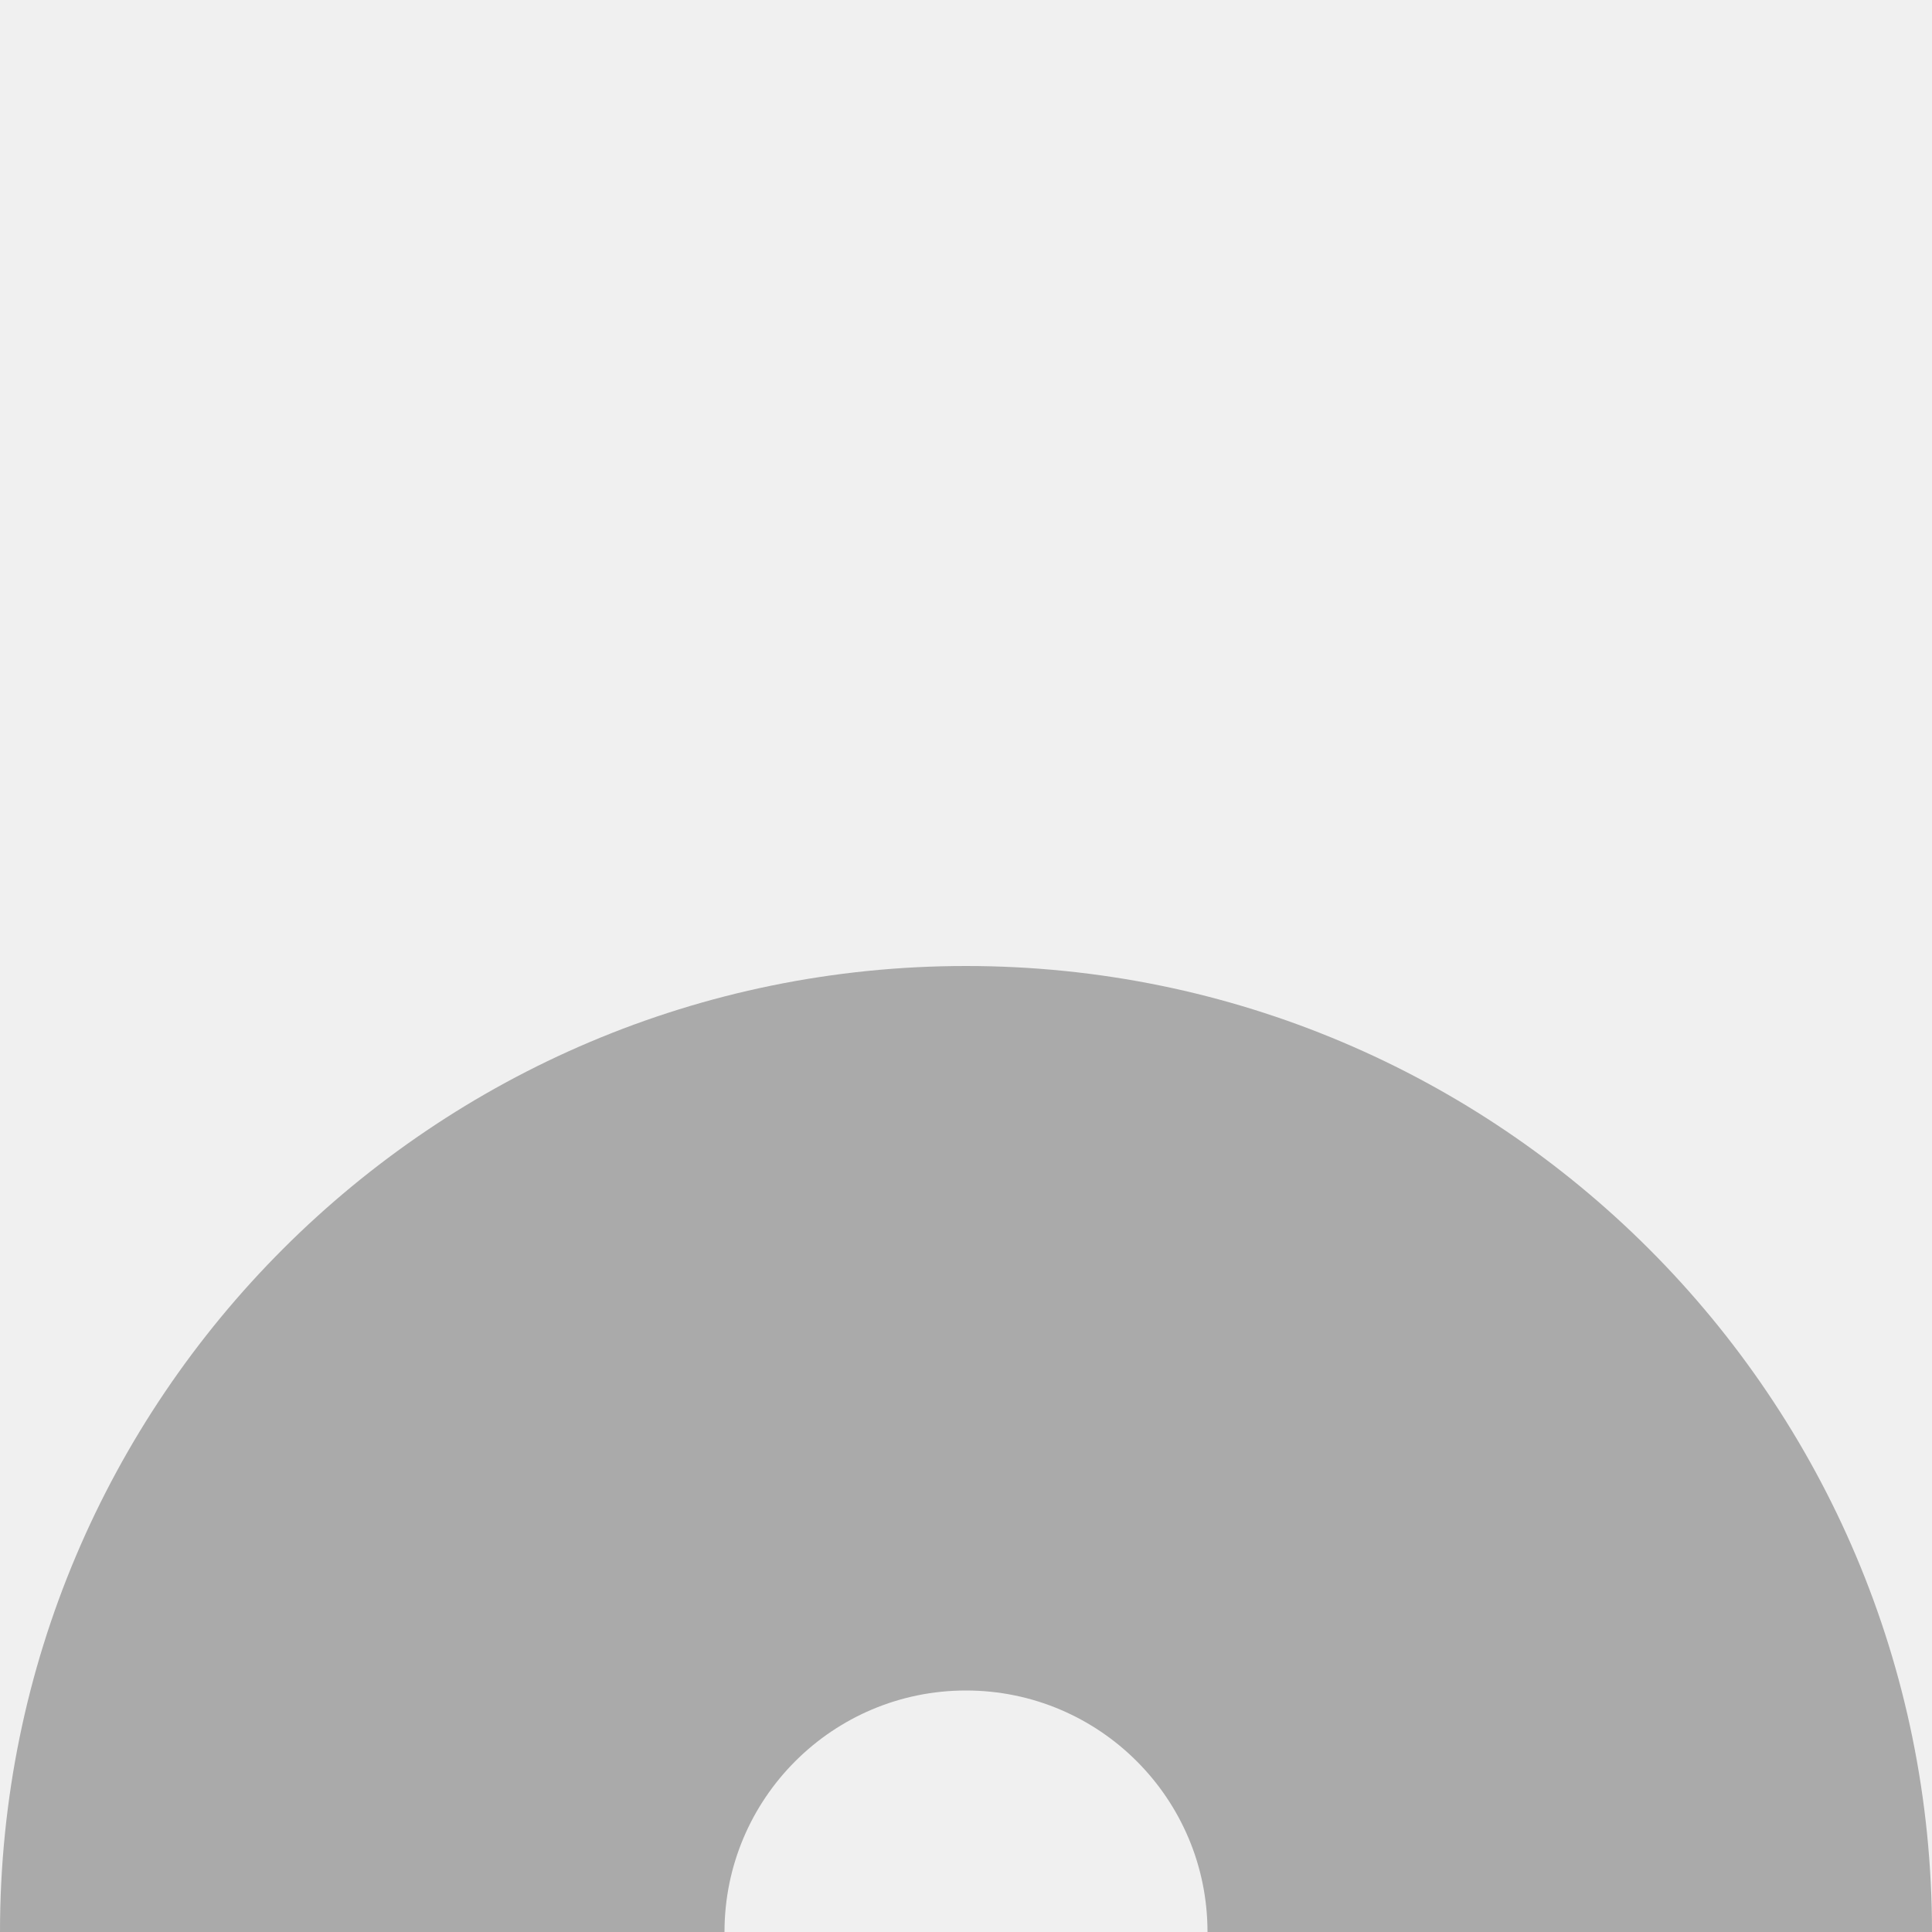
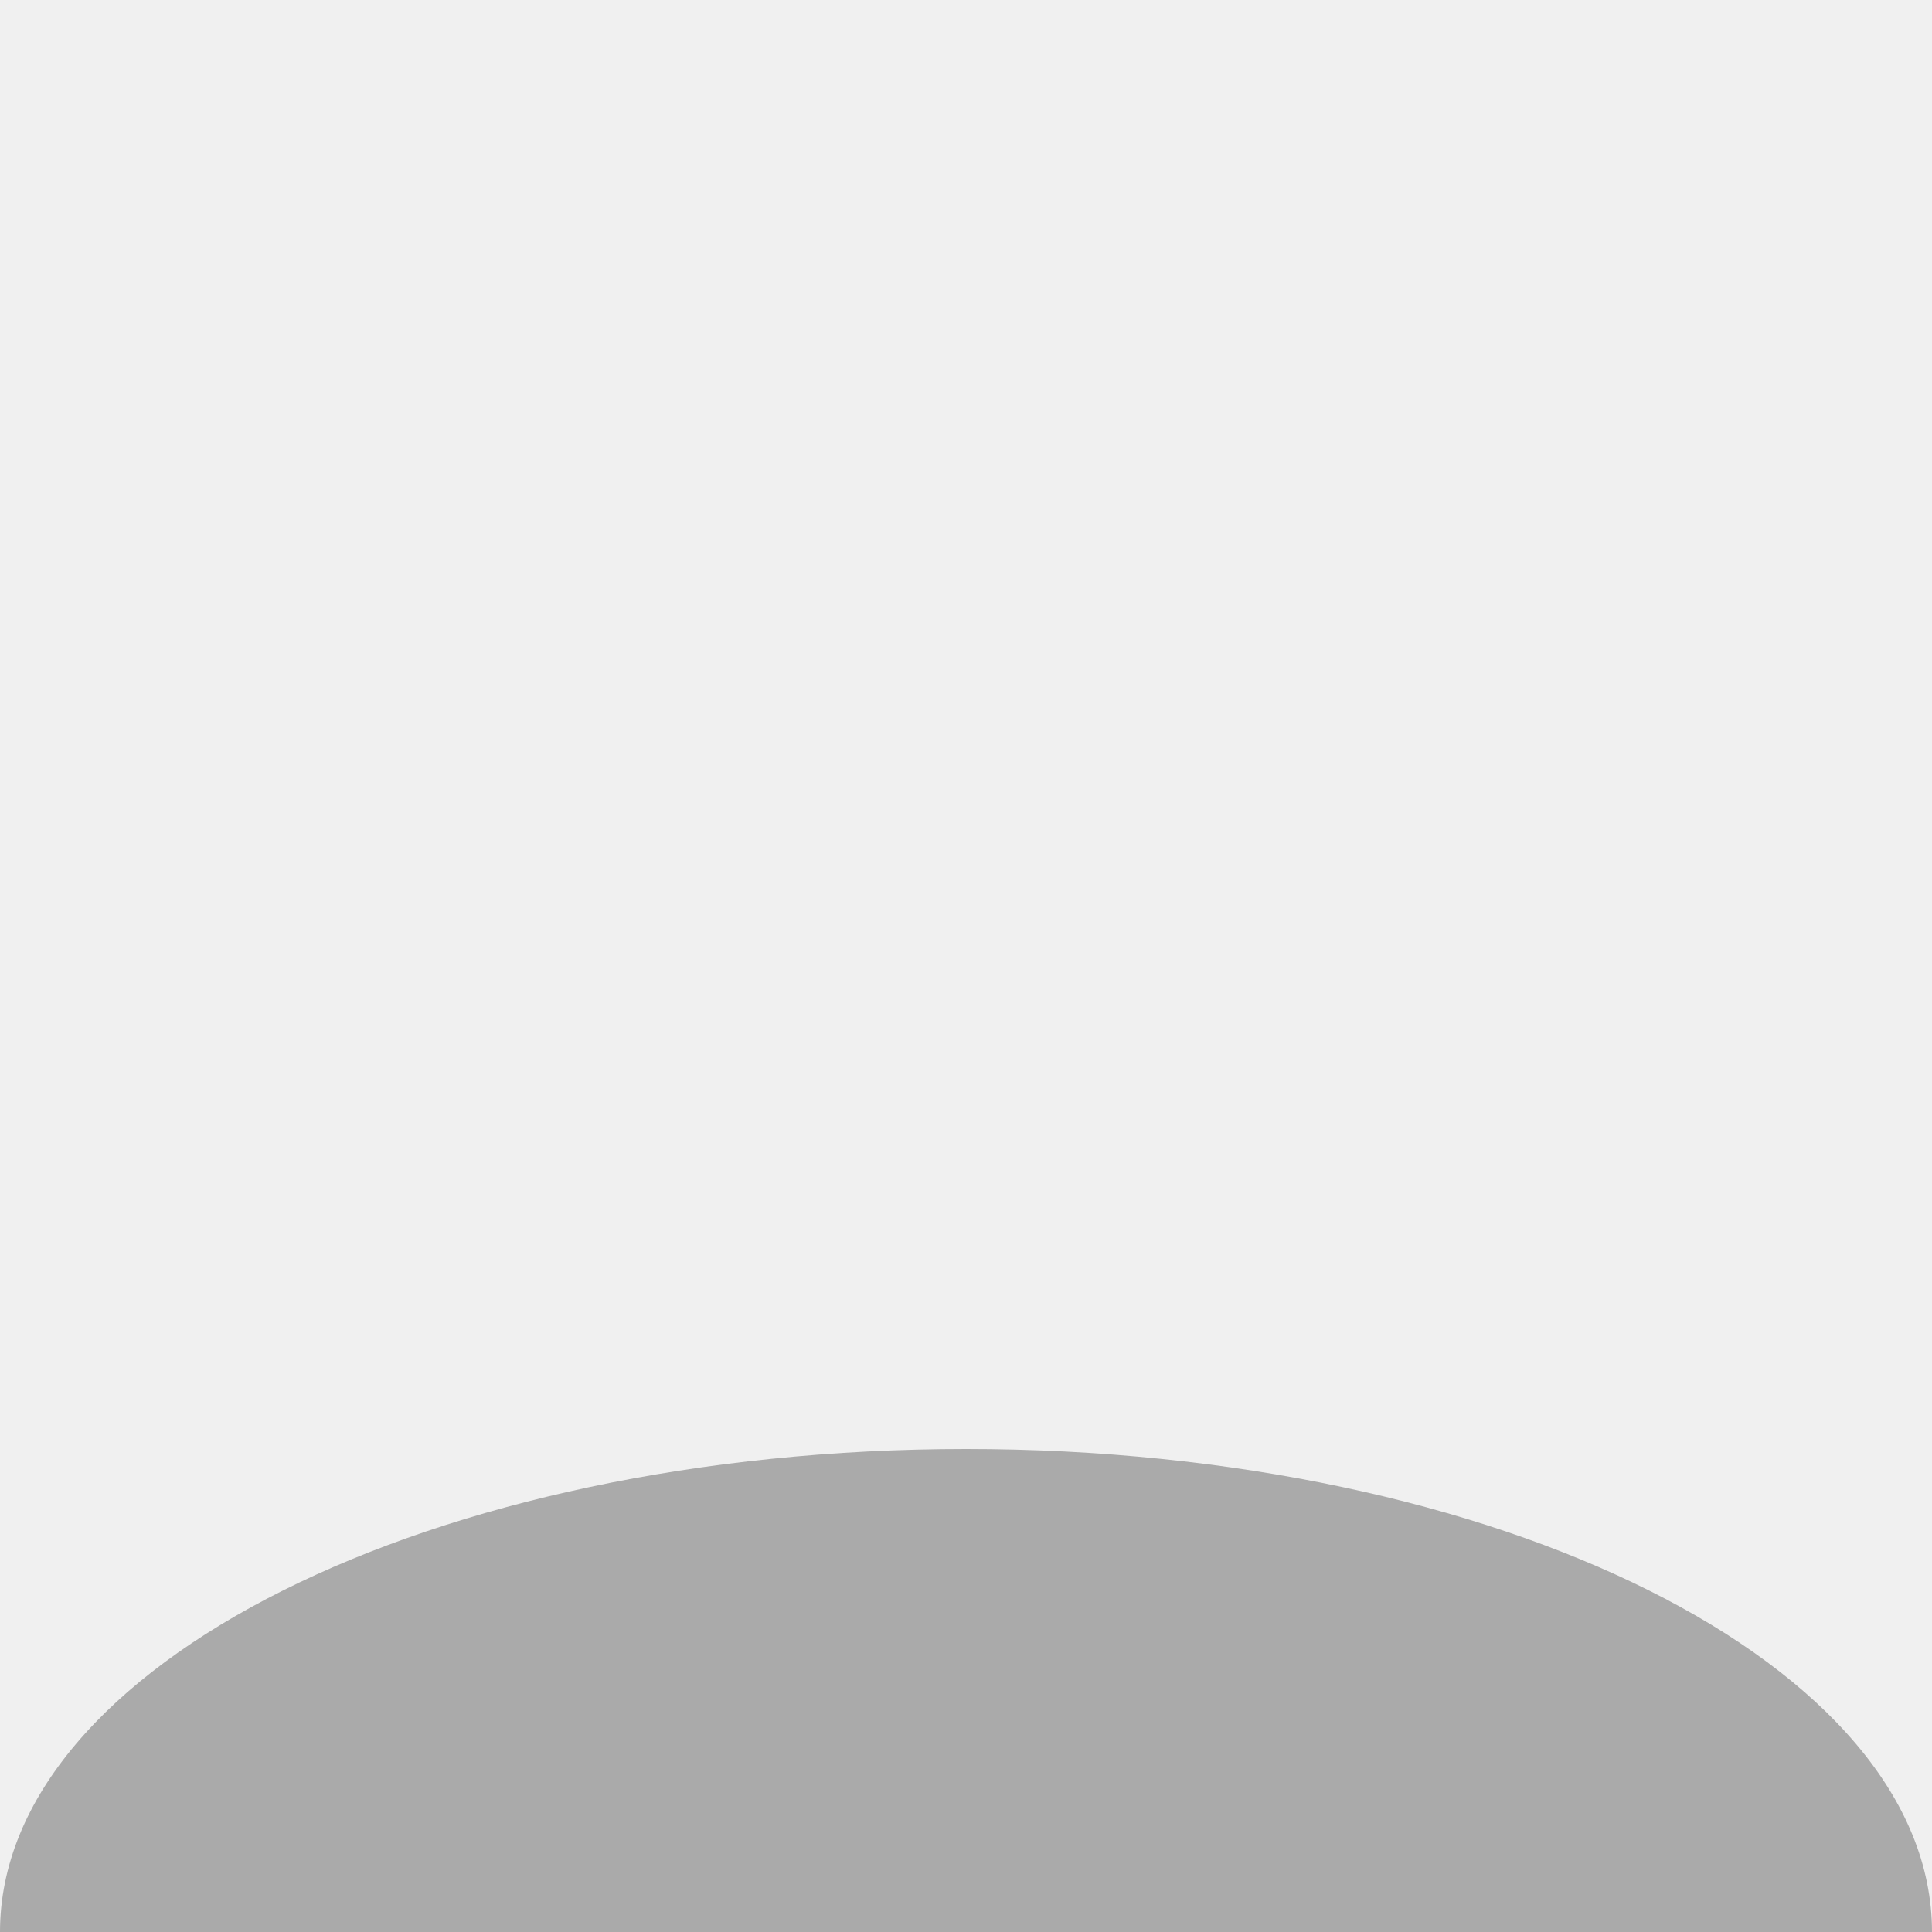
<svg xmlns="http://www.w3.org/2000/svg" version="1.1" id="layer1" x="0px" y="0px" viewBox="0 0 200 200" enable-background="new 0 0 200 200" xml:space="preserve">
  <g>
    <rect class="color1" fill="#FFFFFF" fill-opacity="0" width="200" height="200" />
-     <path class="color0" fill="#AAAAAA" d="M100,100C44.784,100,0,144.782,0,200h75c0-13.805,11.196-25,25-25c13.805,0,25,11.195,25,25h75  C200,144.782,155.218,100,100,100z" />
+     <path class="color0" fill="#AAAAAA" d="M200,200L200,200c0-27.609-44.781-50-100-50C44.782,150,0,172.391,0,200l0,0H200z" />
  </g>
</svg>
